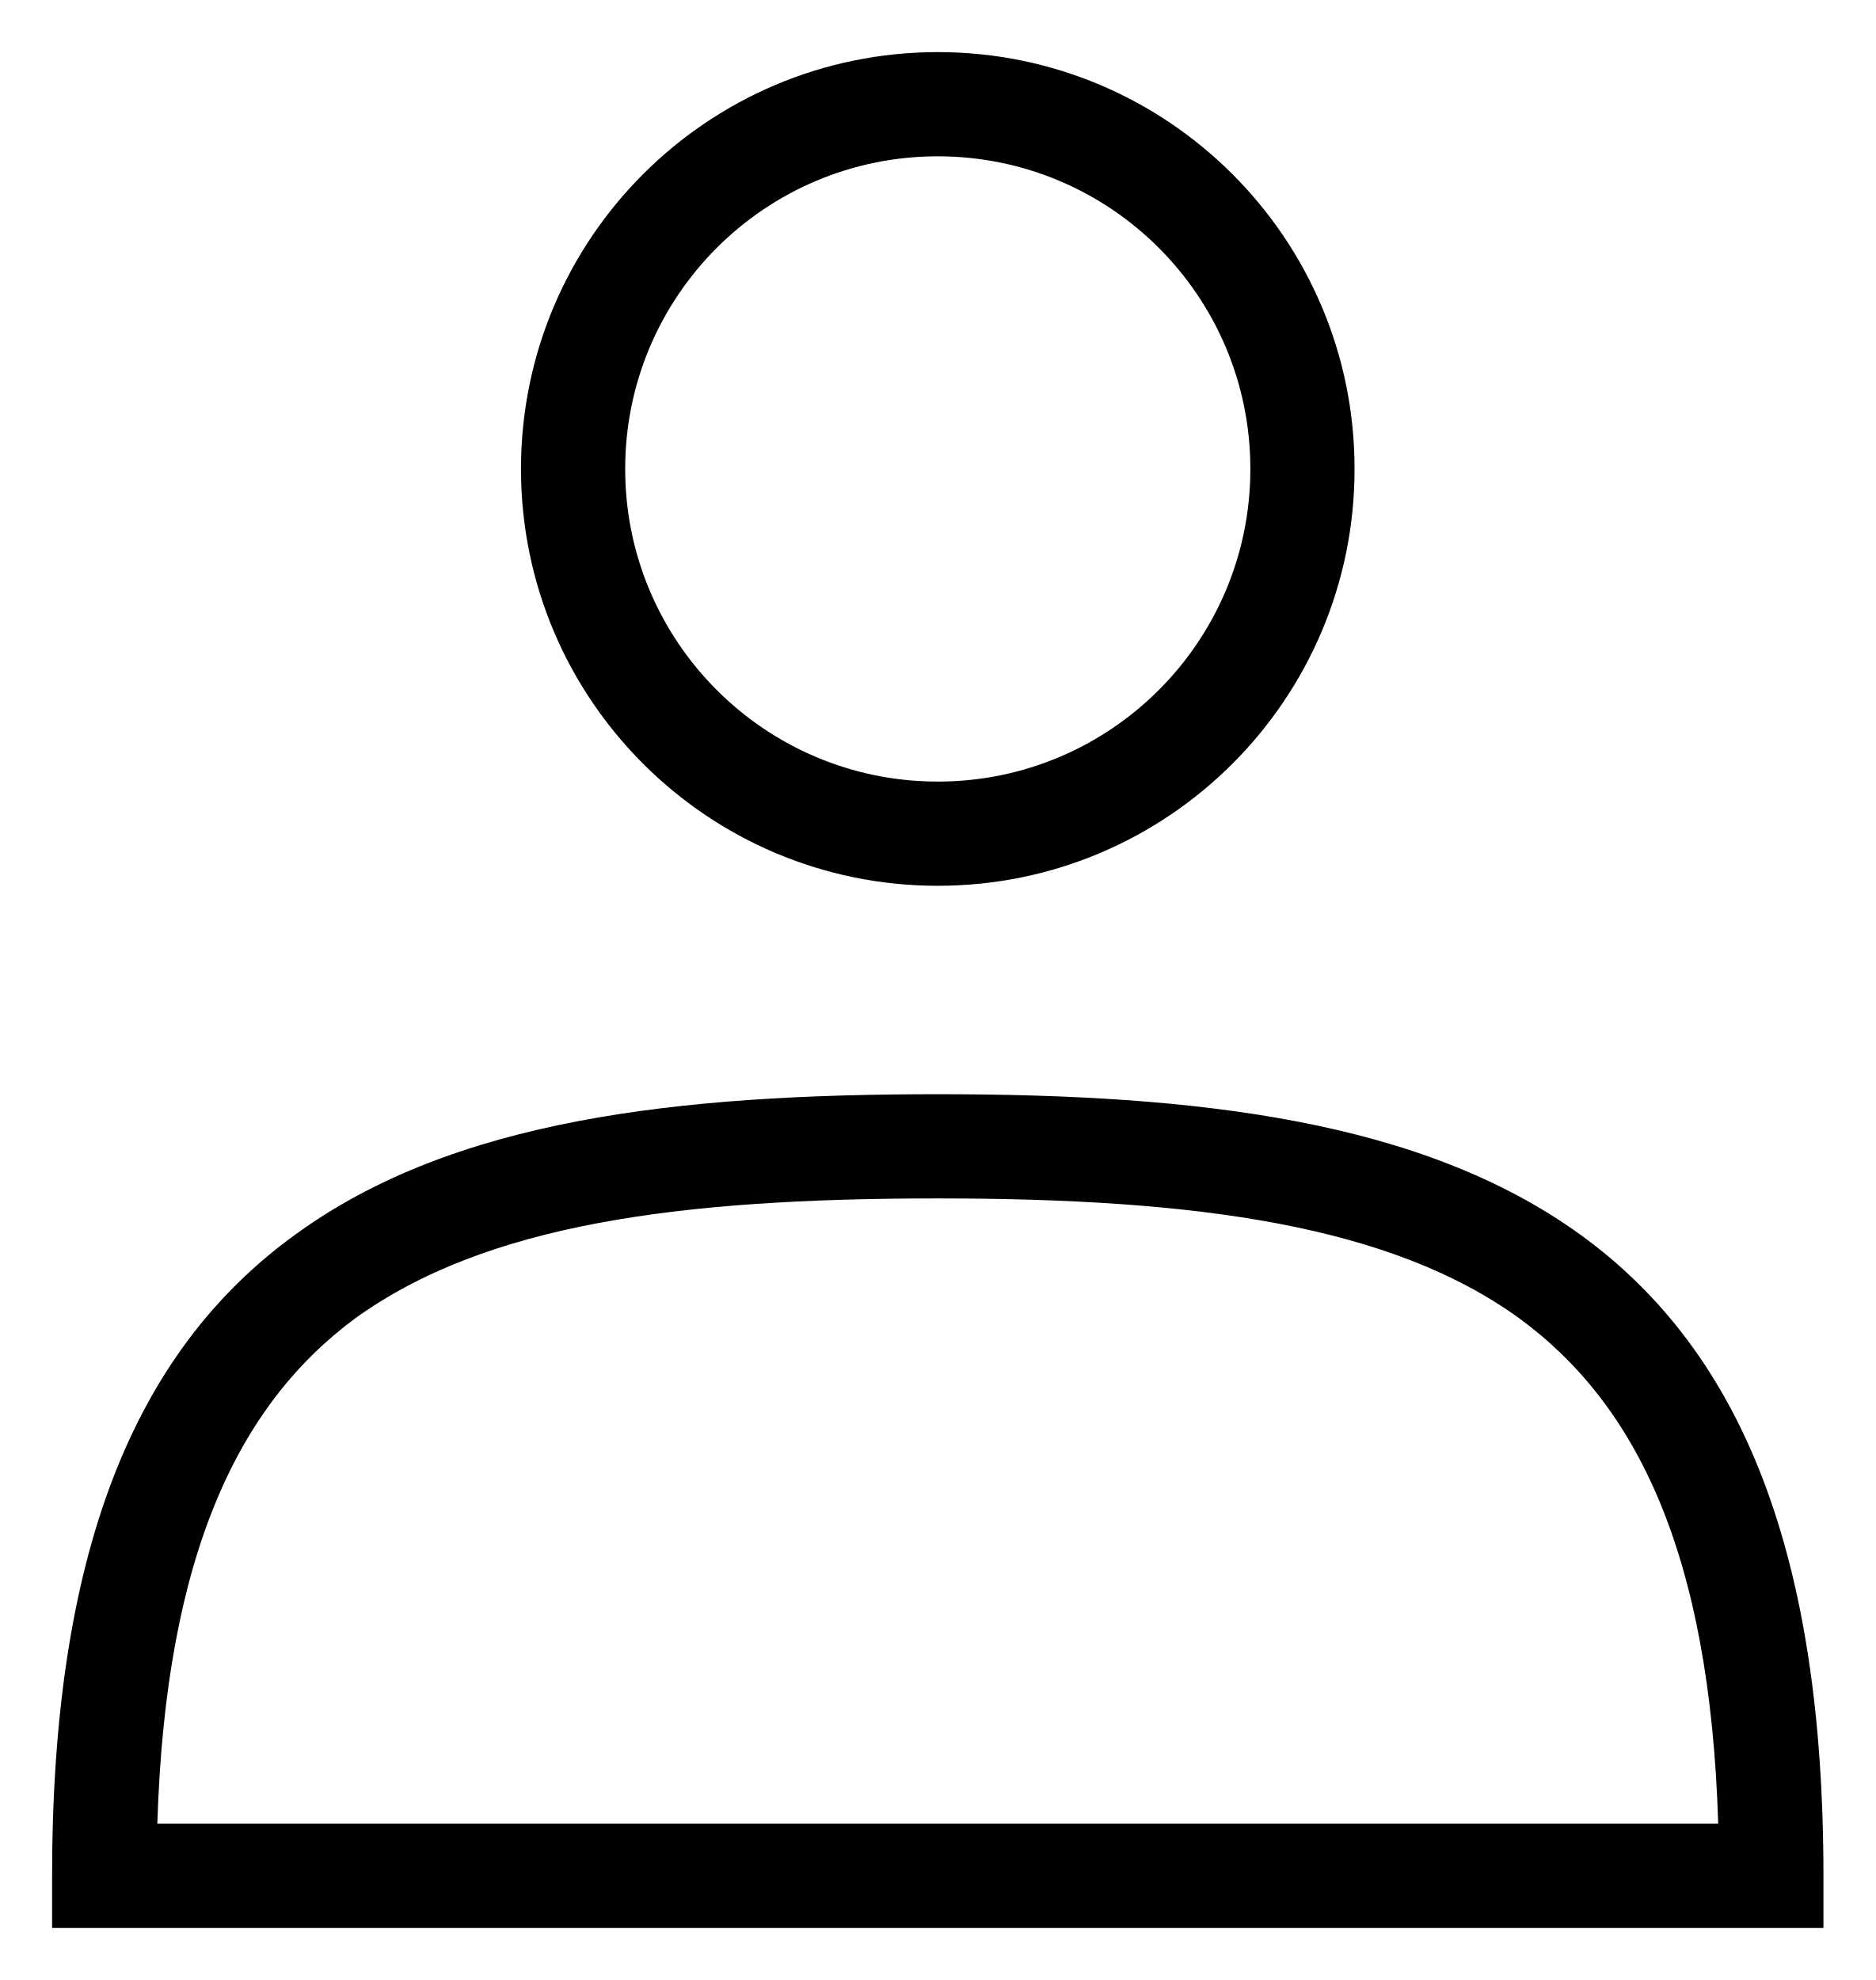
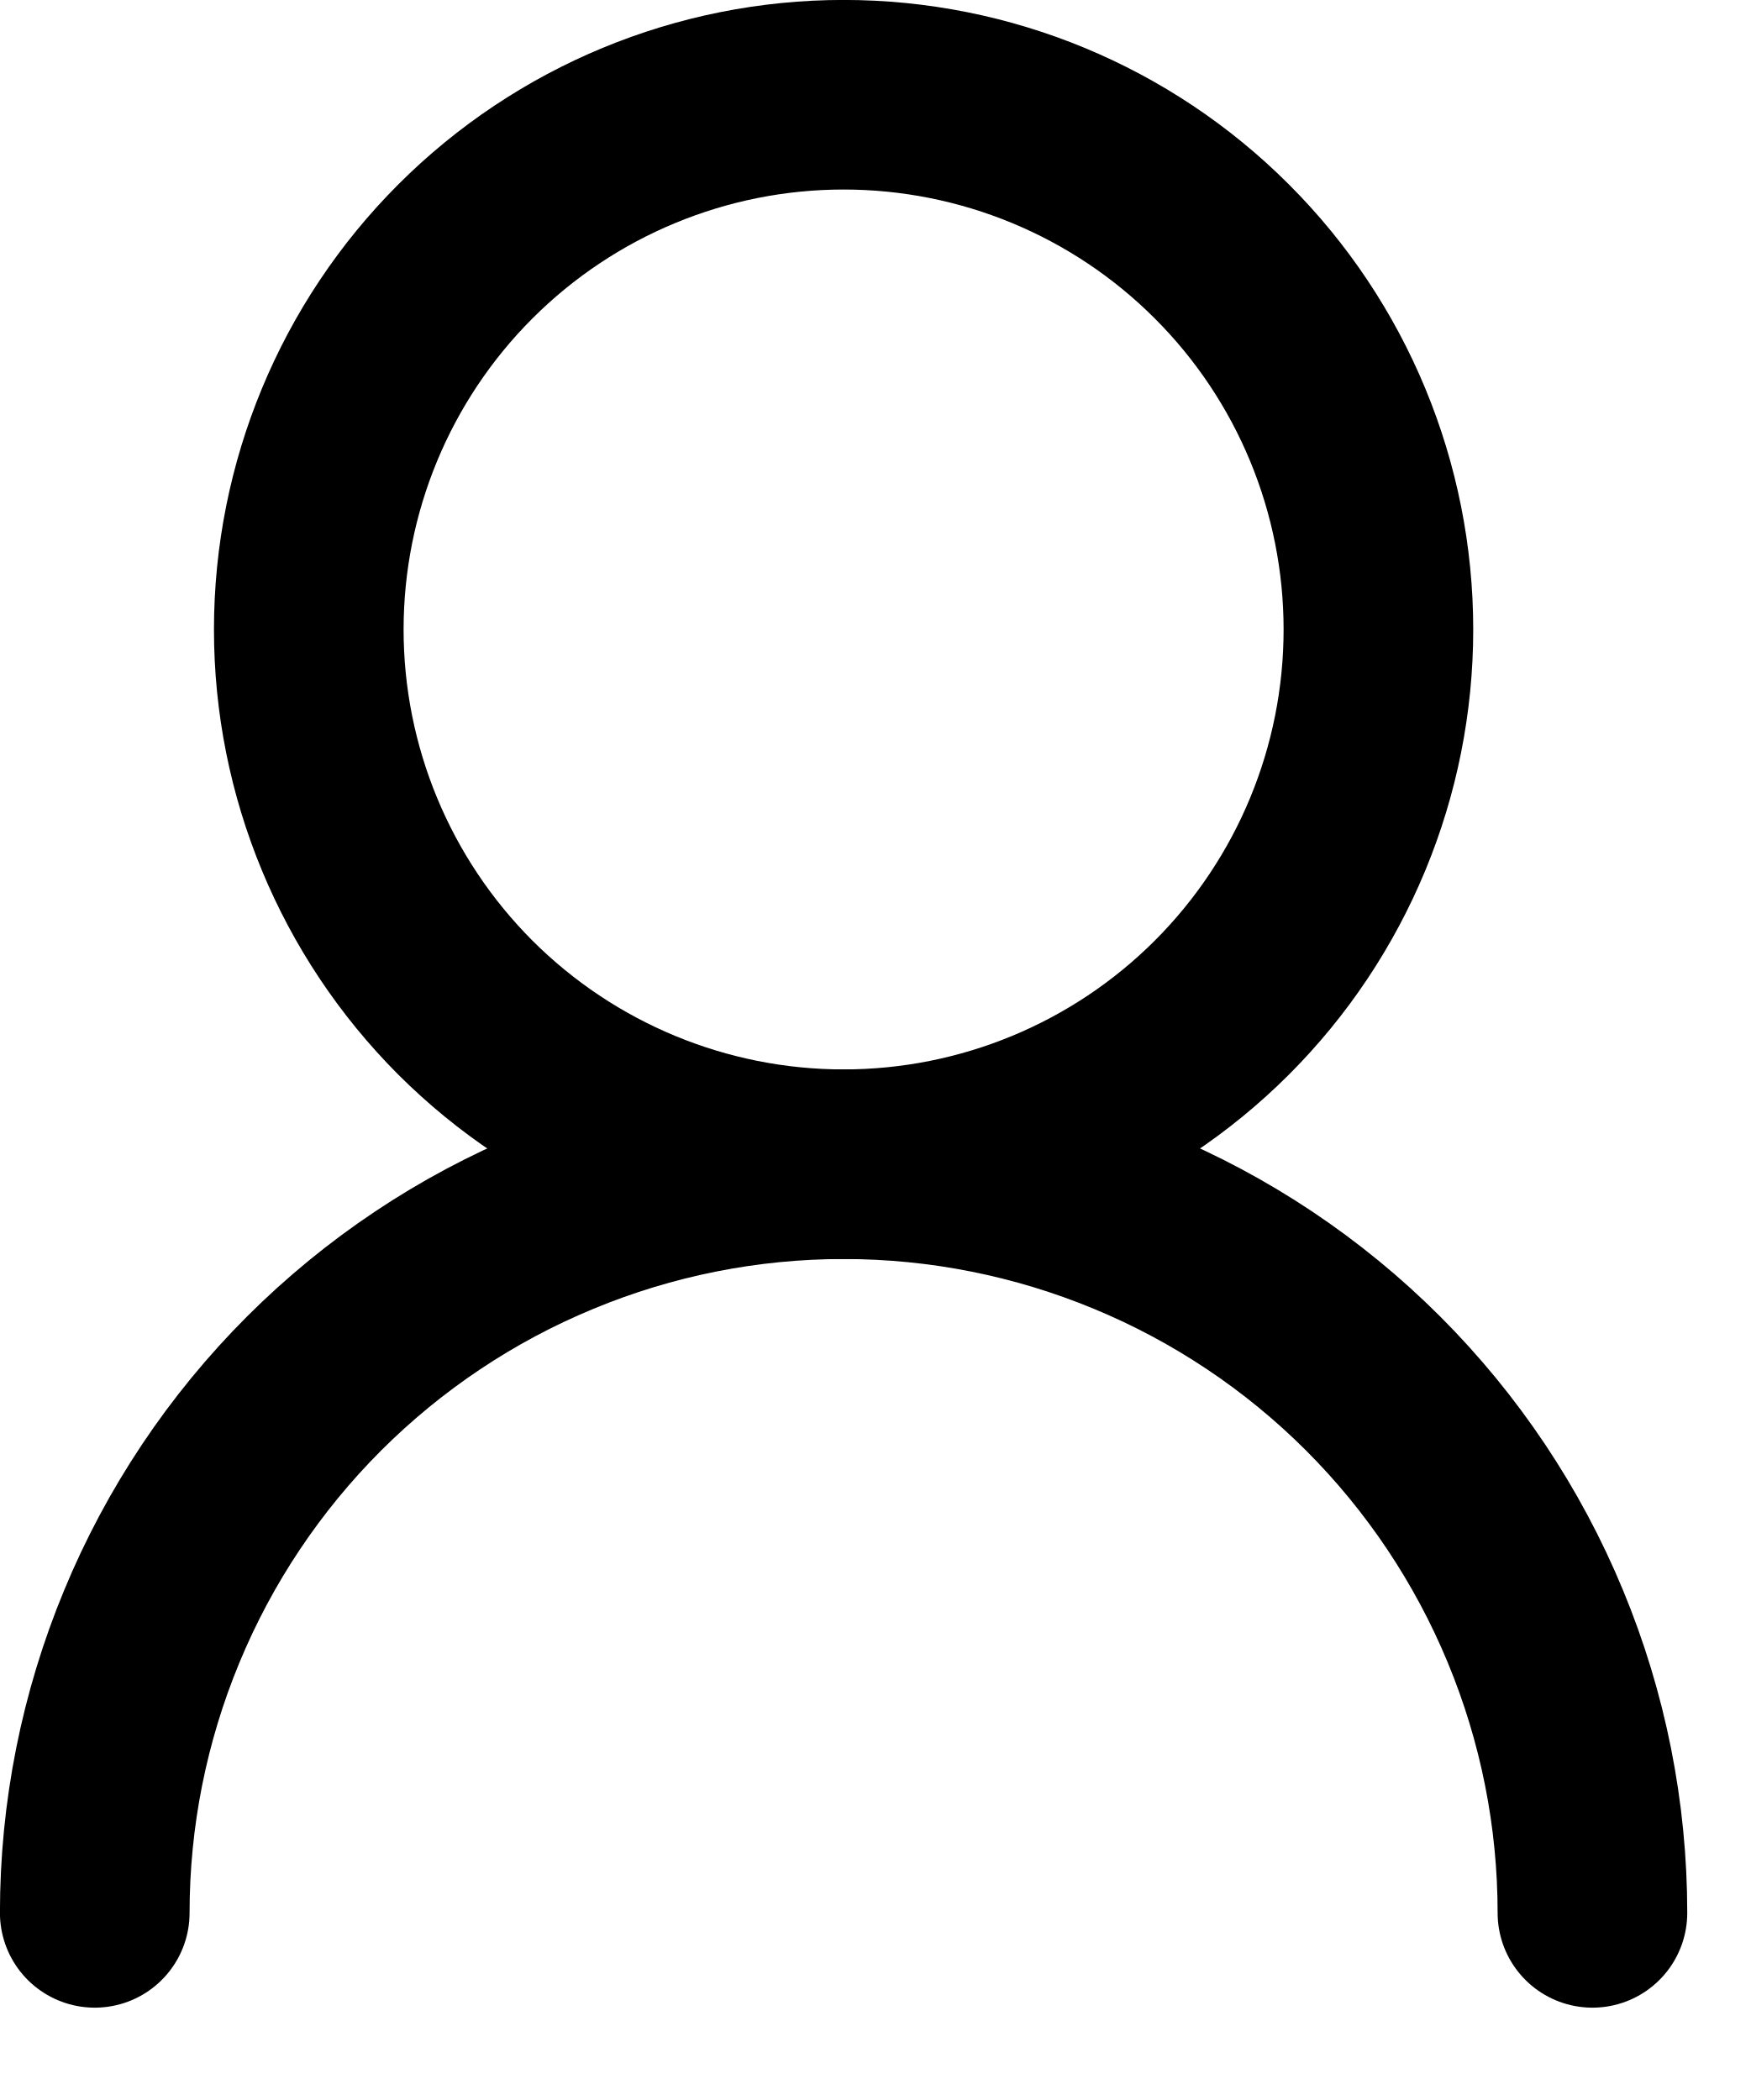
- <svg xmlns="http://www.w3.org/2000/svg" fill="none" class="icon icon-account" viewBox="0 0 18 19">
-   <path fill="currentColor" fill-rule="evenodd" d="M6 4.5a3 3 0 1 1 6 0 3 3 0 0 1-6 0m3-4a4 4 0 1 0 0 8 4 4 0 0 0 0-8m5.58 12.15c1.12.82 1.83 2.24 1.91 4.85H1.51c.08-2.6.79-4.03 1.9-4.85C4.66 11.75 6.5 11.5 9 11.5s4.35.26 5.58 1.15M9 10.5c-2.5 0-4.65.24-6.17 1.35C1.27 12.98.5 14.93.5 18v.5h17V18c0-3.07-.77-5.02-2.33-6.15-1.52-1.1-3.67-1.35-6.17-1.35" clip-rule="evenodd" />
+ <svg xmlns="http://www.w3.org/2000/svg" width="15" height="18" viewBox="0 0 15 18" fill="none" class="icon icon-account">
+   <path d="M11.812 5.396C11.812 4.18 11.33 3.014 10.47 2.155C9.611 1.295 8.445 0.812 7.229 0.812C6.014 0.812 4.848 1.295 3.988 2.155C3.129 3.014 2.646 4.18 2.646 5.396C2.646 6.611 3.129 7.777 3.988 8.637C4.848 9.496 6.014 9.979 7.229 9.979C8.445 9.979 9.611 9.496 10.47 8.637C11.33 7.777 11.812 6.611 11.812 5.396Z" stroke="currentColor" stroke-width="1.625" stroke-linecap="round" stroke-linejoin="round" />
+   <path d="M13.646 16.396C13.646 15.553 13.48 14.719 13.157 13.94C12.835 13.162 12.362 12.454 11.766 11.858C11.171 11.263 10.463 10.79 9.685 10.468C8.906 10.145 8.072 9.979 7.229 9.979C6.387 9.979 5.552 10.145 4.774 10.468C3.995 10.79 3.288 11.263 2.692 11.858C2.096 12.454 1.623 13.162 1.301 13.94C0.978 14.719 0.812 15.553 0.812 16.396" stroke="currentColor" stroke-width="1.625" stroke-linecap="round" stroke-linejoin="round" />
</svg>
